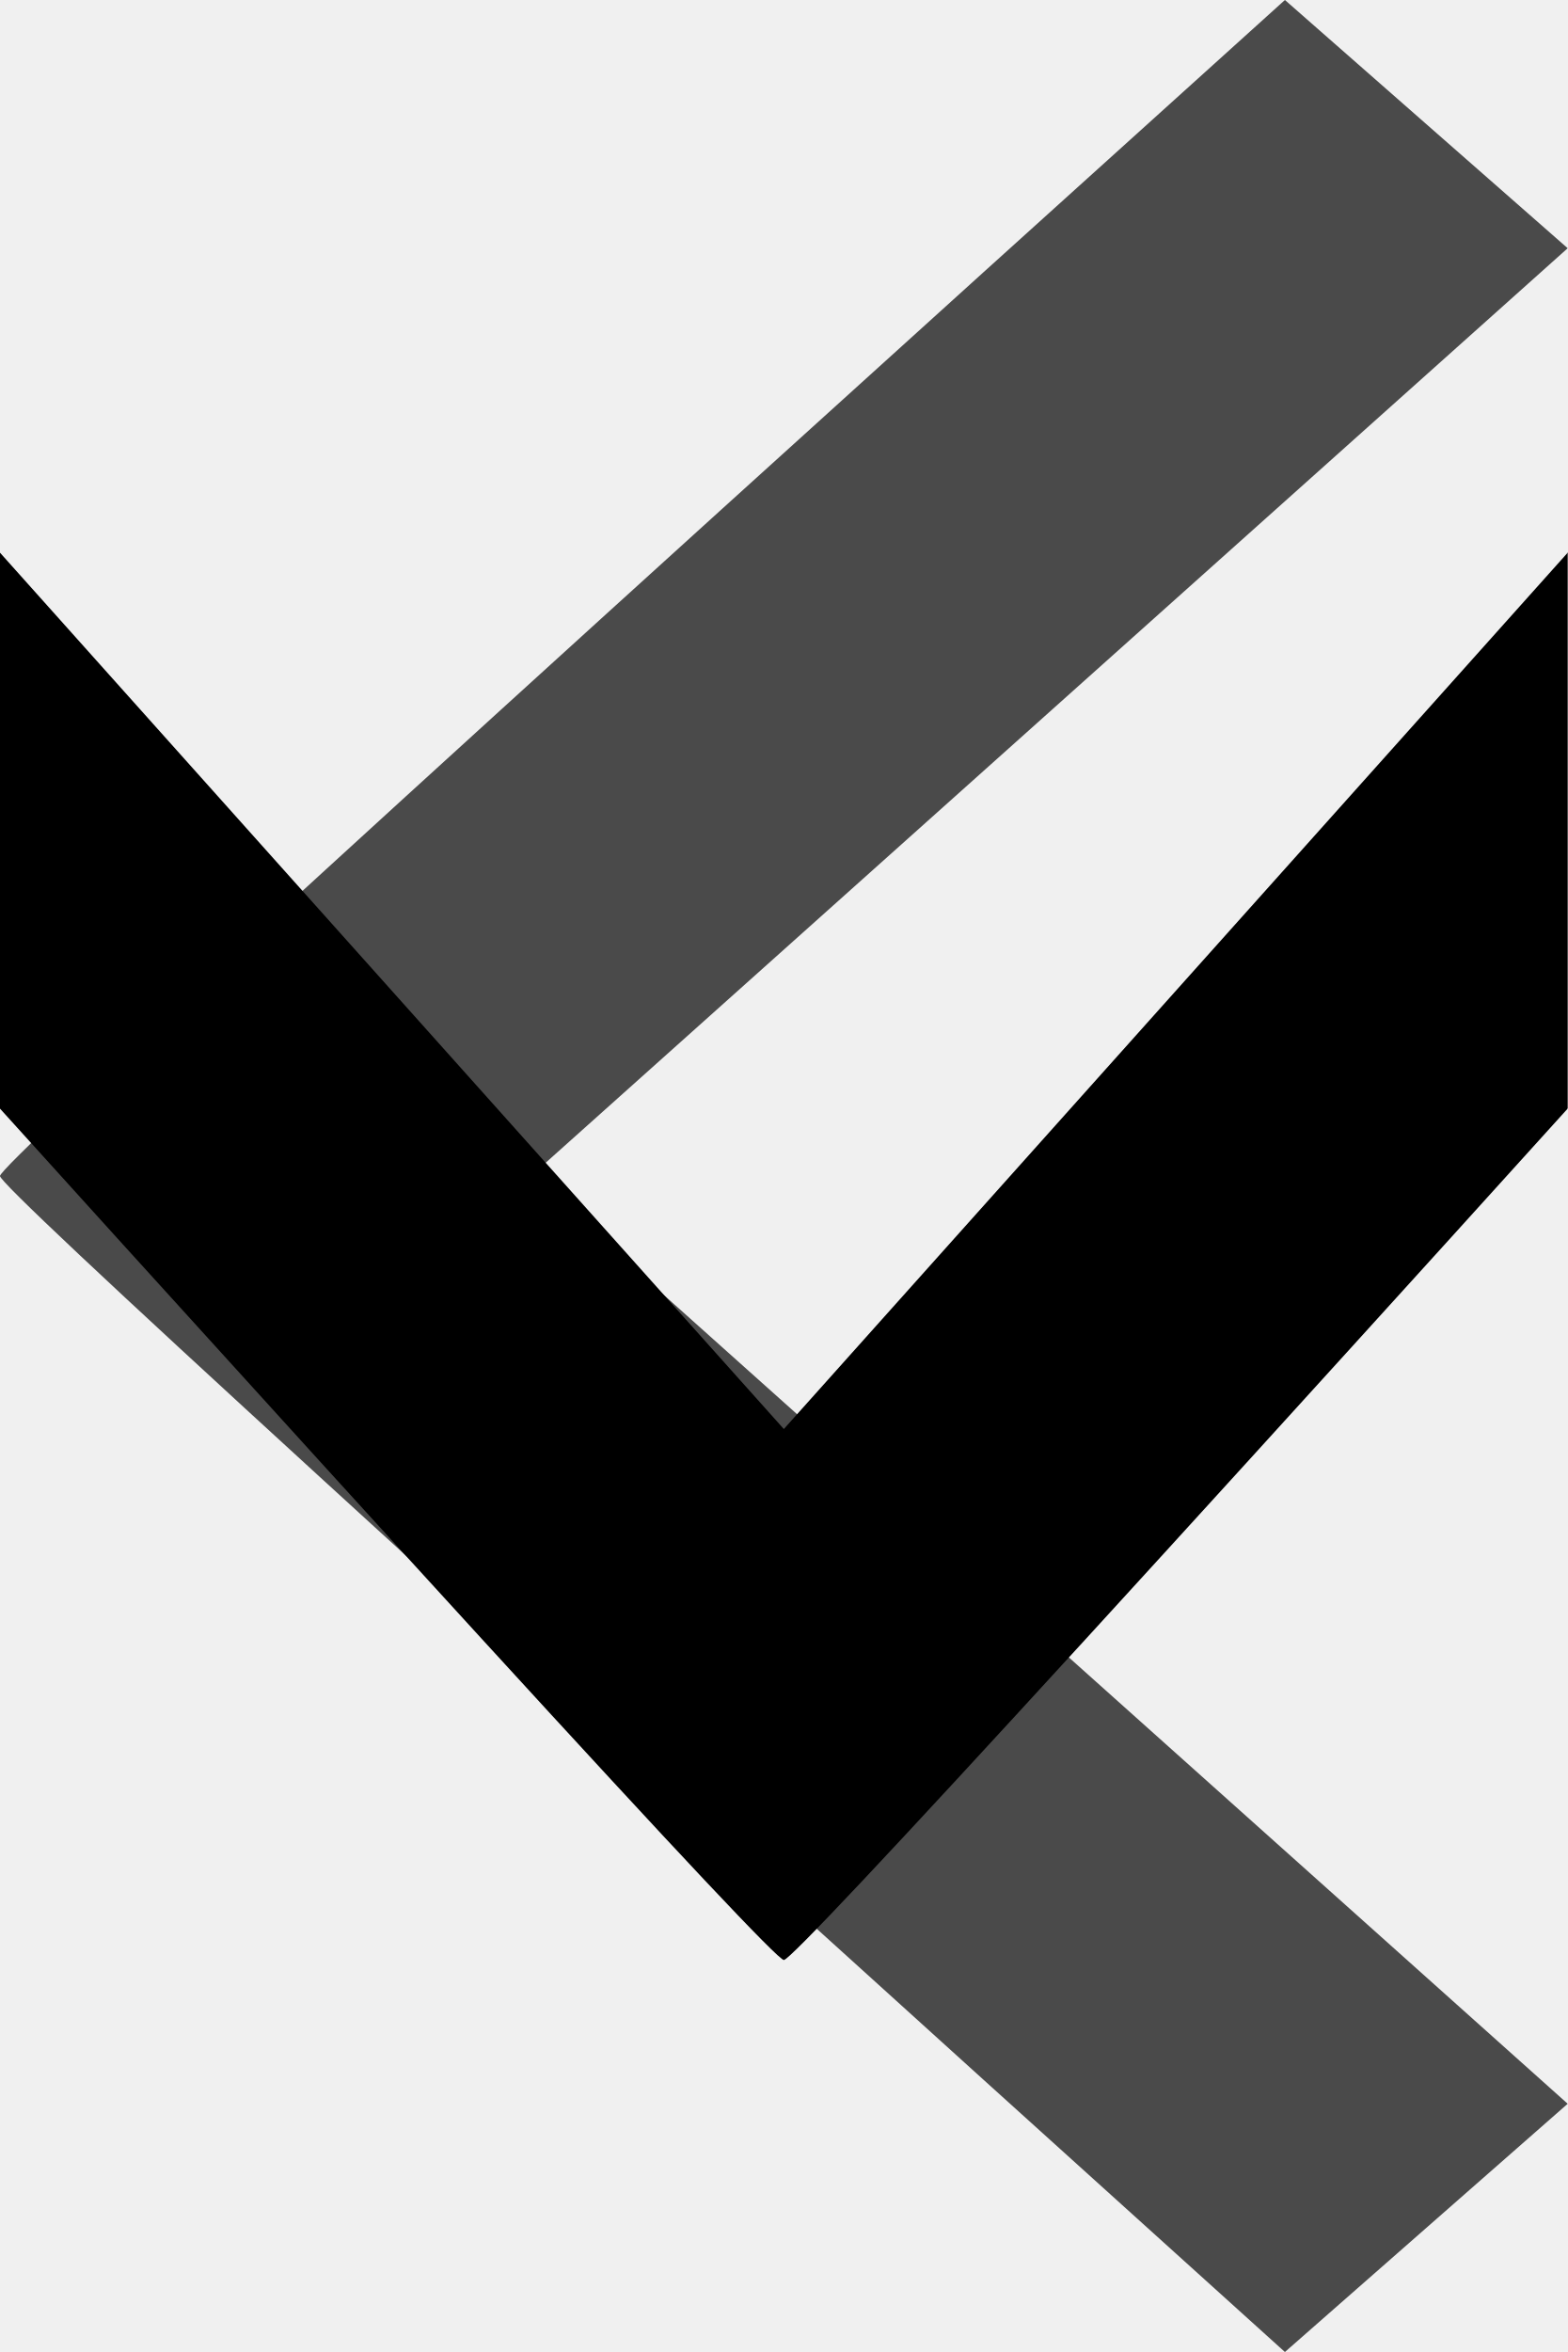
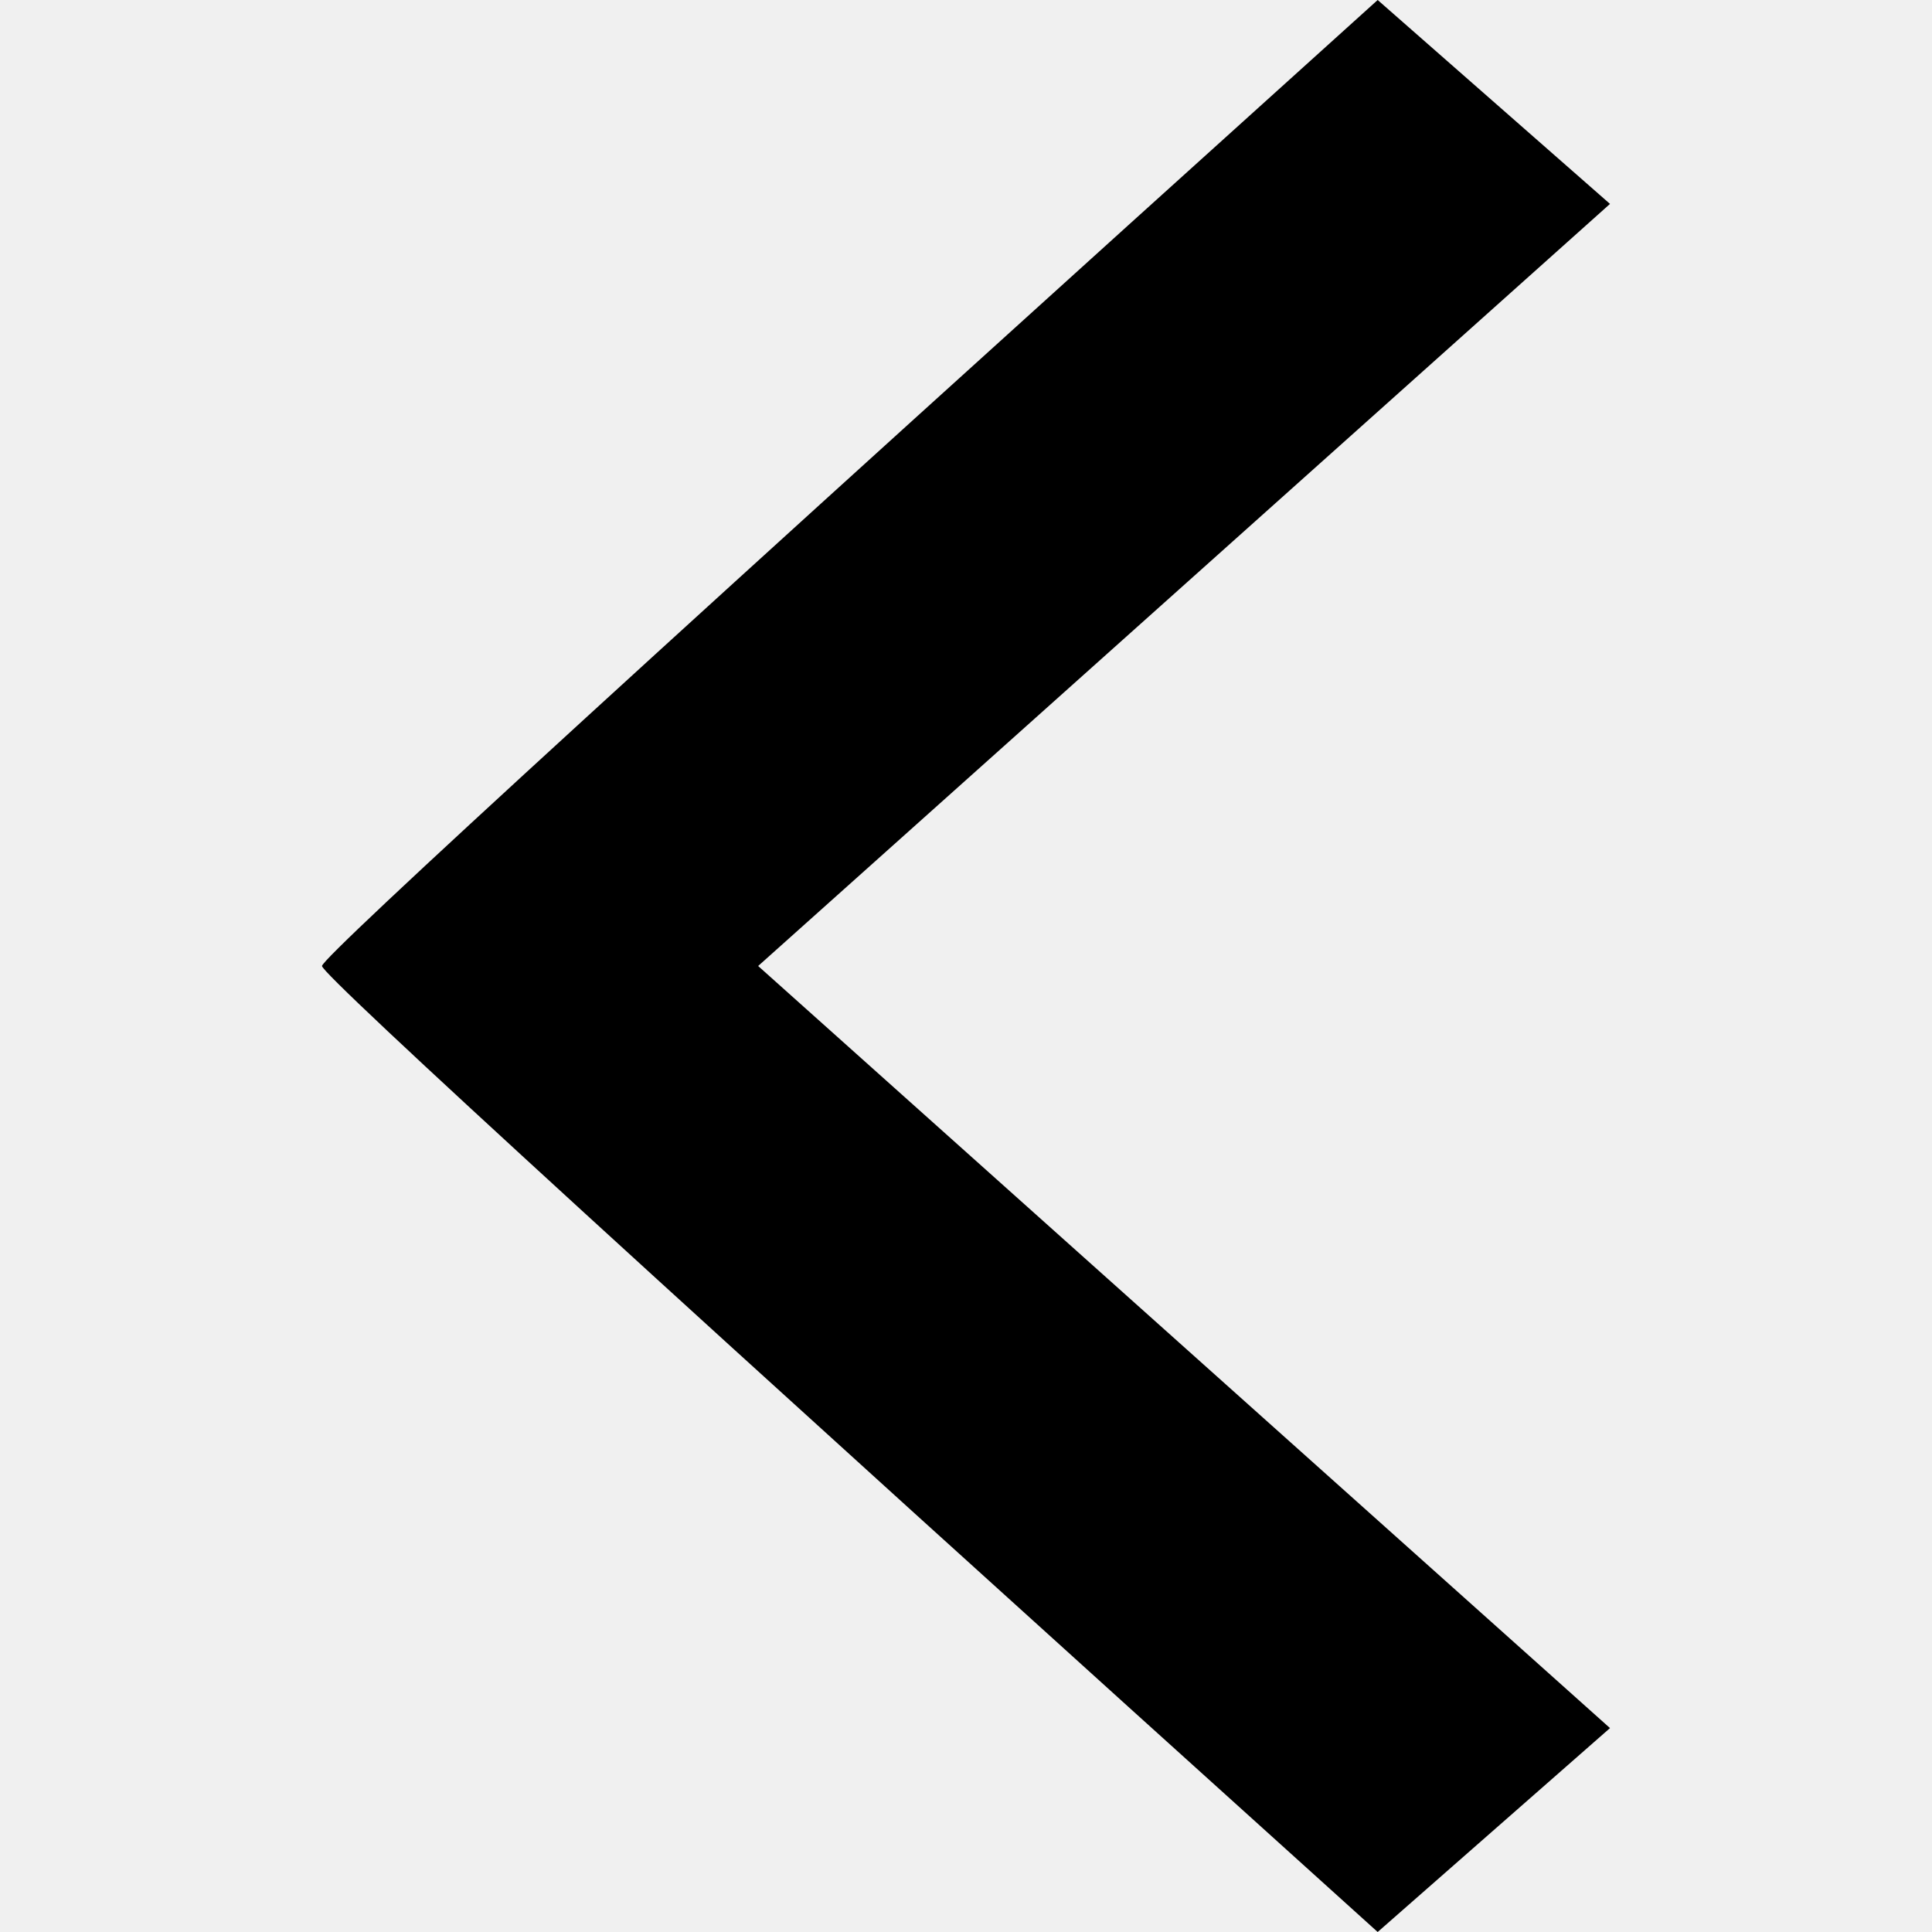
- <svg xmlns="http://www.w3.org/2000/svg" xmlns:xlink="http://www.w3.org/1999/xlink" width="16px" height="24px" viewBox="0 0 16 24" version="1.1">
+ <svg xmlns="http://www.w3.org/2000/svg" xmlns:xlink="http://www.w3.org/1999/xlink" width="24px" height="24px" viewBox="0 0 24 24" version="1.1">
  <defs>
-     <path d="M9,14.582 L18.467,4 L21,6.886 C13.105,15.637 9.105,20.008 9,20 C8.891,20.004 4.891,15.633 -3,6.886 L-0.467,4 L9,14.582 Z" id="path-1" />
+     <path d="M8,14.582 L17.467,4 L20,6.886 C12.105,15.637 8.105,20.008 8,20 C7.891,20.004 3.891,15.633 -4,6.886 L-1.467,4 L8,14.582 Z" id="path-1" />
  </defs>
-   <g id="Guidelines" stroke="none" stroke-width="1" fill="none" fill-rule="evenodd">
-     <g id="icons-badges-variations" transform="translate(-159, -314)">
-       <g id="icons/chevron-left" transform="translate(154, 314)">
-         <rect id="Rectangle" x="0" y="0" width="24" height="24" />
-         <g transform="translate(4, 0)">
-           <mask id="mask-2" fill="white">
-             <use xlink:href="#path-1" />
-           </mask>
-           <use id="Shape" fill="#4A4A4A" fill-rule="nonzero" transform="translate(9, 12) rotate(90) translate(-9, -12) " xlink:href="#path-1" />
-           <g id="color/black-tint/0-000000" mask="url(#mask-2)" fill="#000000" fill-rule="evenodd">
-             <rect id="gray-70-4A4A4A" x="0" y="0" width="17" height="24" />
-           </g>
-         </g>
-       </g>
+   <g id="chevron-left" stroke="none" stroke-width="1" fill="none" fill-rule="evenodd">
+     <g id="icons/chevron-left" transform="translate(4, 0)">
+       <mask id="mask-2" fill="white">
+         <use xlink:href="#path-1" />
+       </mask>
+       <use id="Shape" fill="#000000" fill-rule="nonzero" transform="translate(8, 12) rotate(90) translate(-8, -12) " xlink:href="#path-1" />
    </g>
  </g>
</svg>
